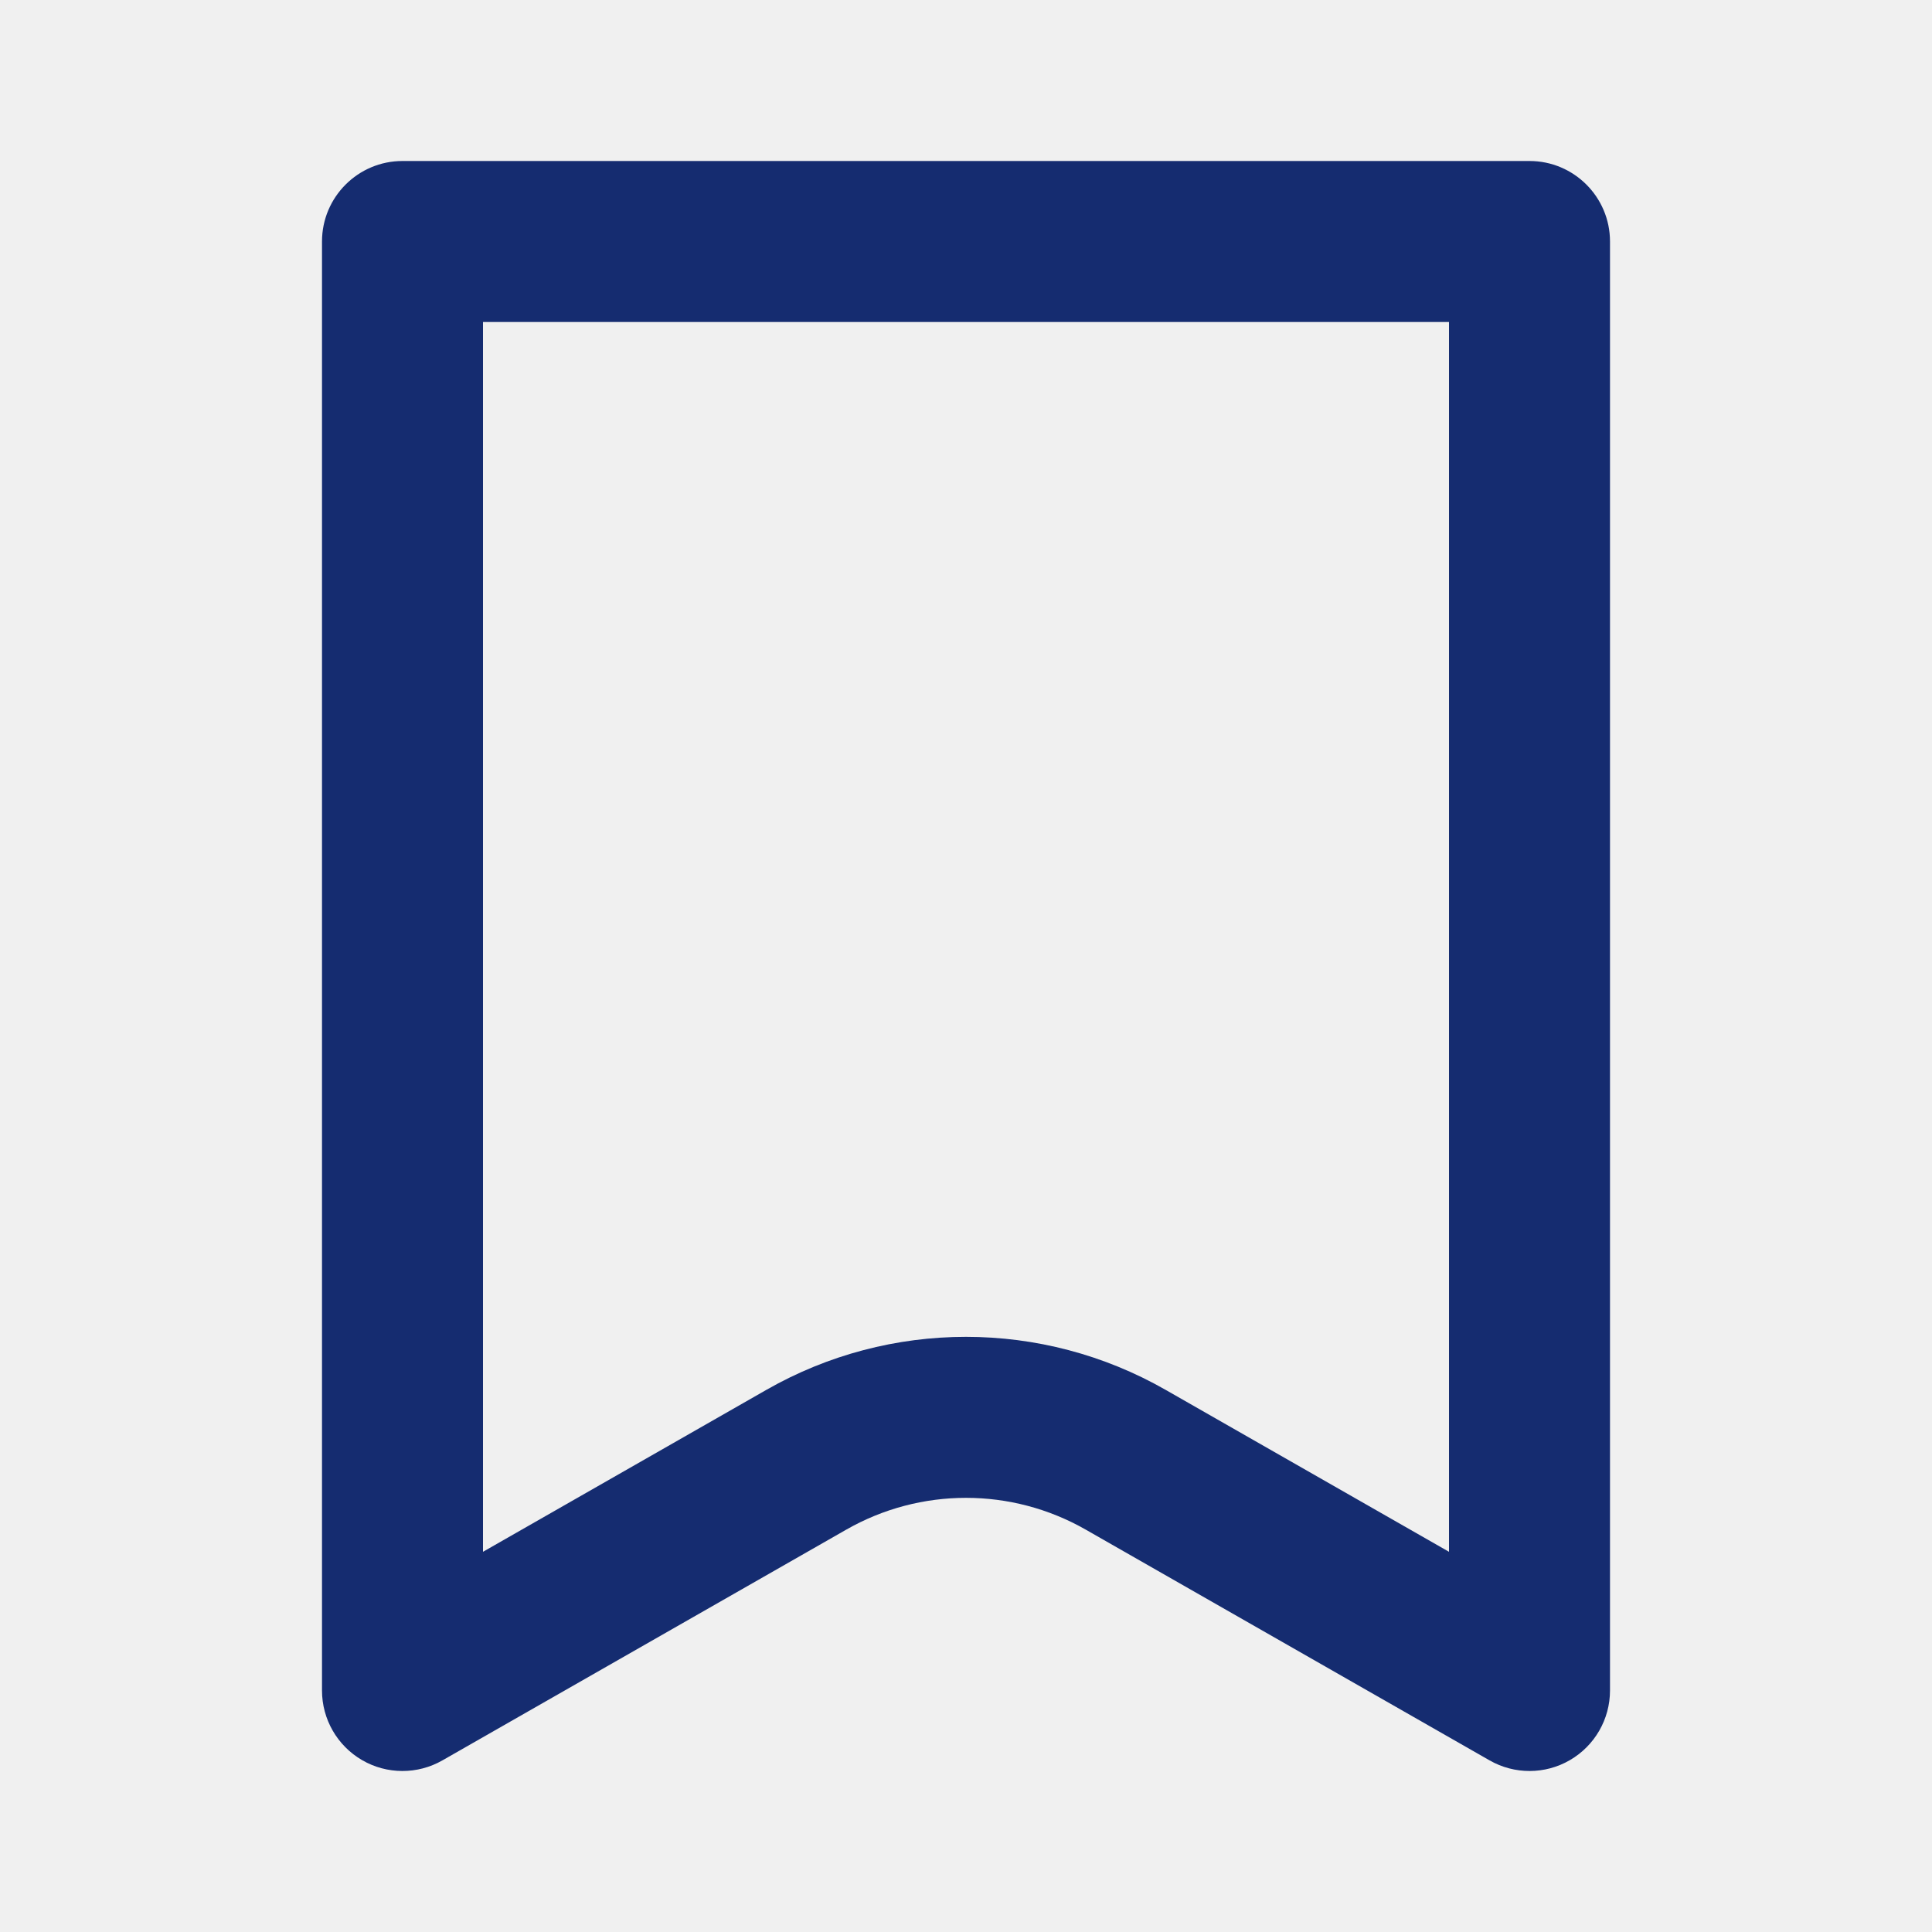
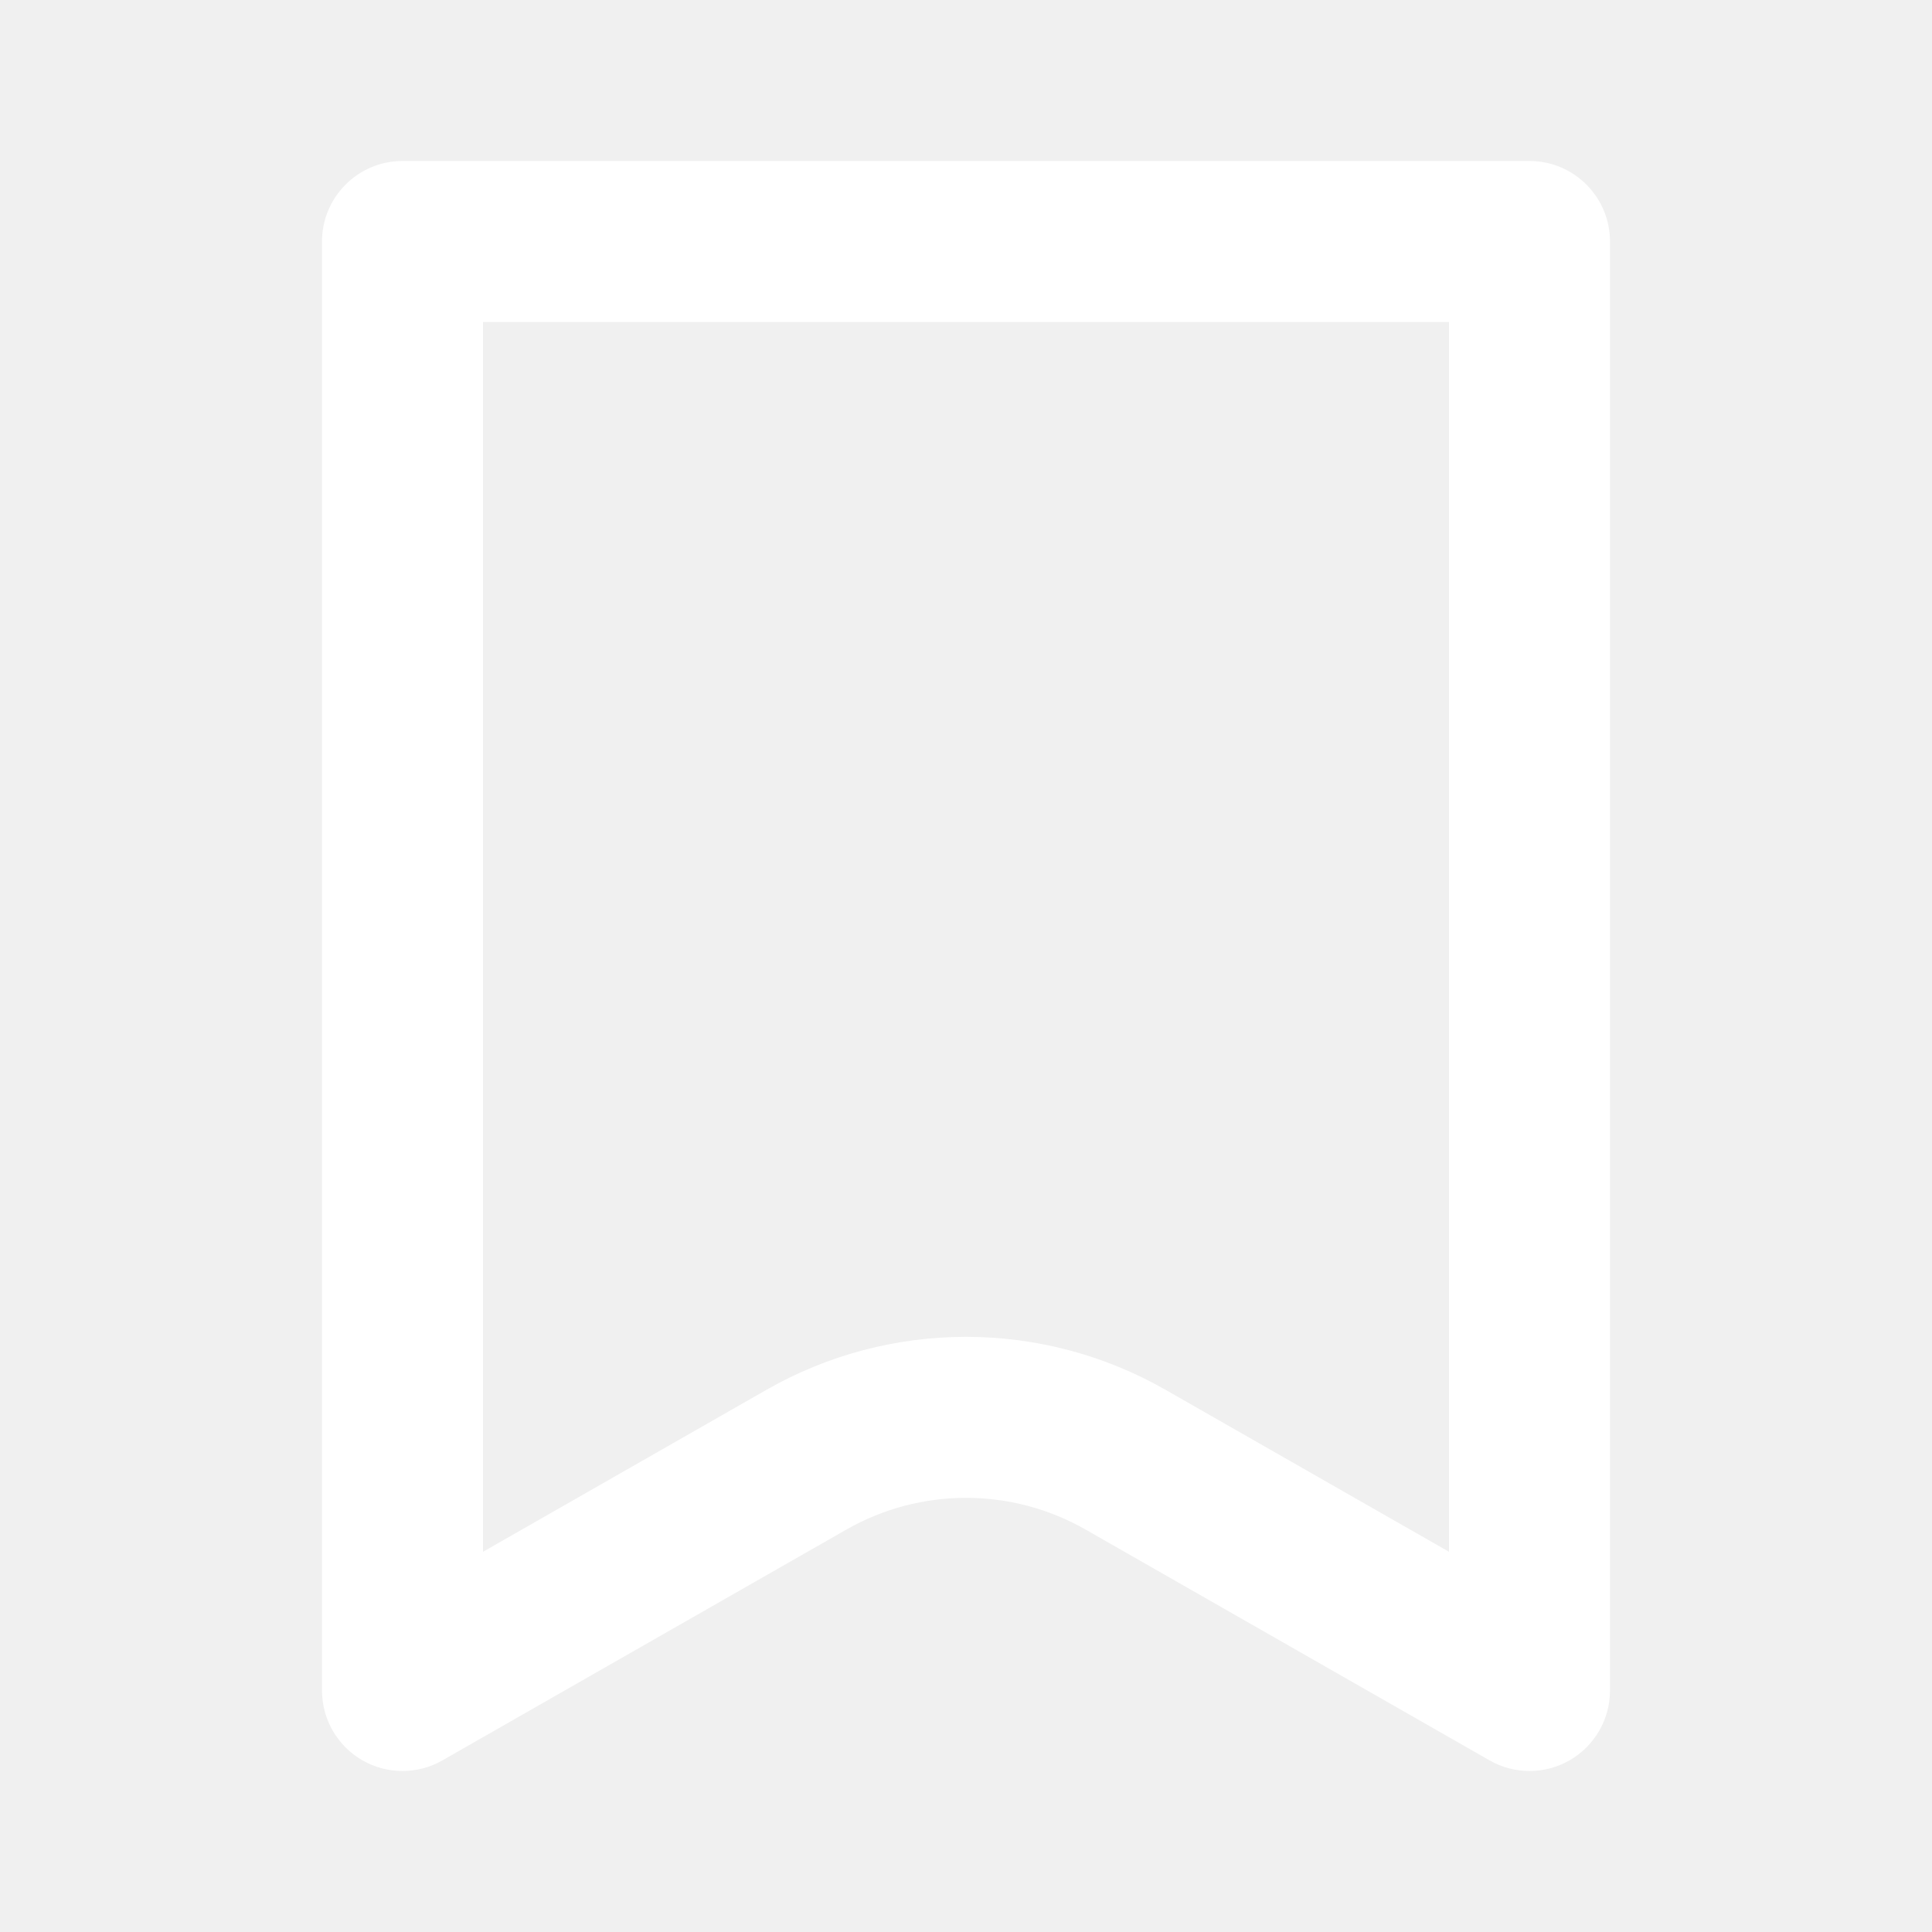
- <svg xmlns="http://www.w3.org/2000/svg" width="800px" height="800px" viewBox="0 0 24 24" fill="none">
-   <path fill-rule="evenodd" clip-rule="evenodd" d="M4 3C4 2.448 4.448 2 5 2H19C19.552 2 20 2.448 20 3V21C20 21.357 19.81 21.686 19.502 21.865C19.194 22.044 18.813 22.045 18.504 21.868L13.488 19.002C12.566 18.475 11.434 18.475 10.512 19.002L5.496 21.868C5.187 22.045 4.806 22.044 4.498 21.865C4.19 21.686 4 21.357 4 21V3ZM6 4V19.277L9.519 17.266C11.056 16.387 12.944 16.387 14.481 17.266L18 19.277V4H6Z" fill="#152C70" />
+ <svg xmlns="http://www.w3.org/2000/svg" width="20px" height="20px" viewBox="0 0 24 24" fill="none">
+   <path fill-rule="evenodd" clip-rule="evenodd" d="M4 3C4 2.448 4.448 2 5 2H19C19.552 2 20 2.448 20 3V21C20 21.357 19.81 21.686 19.502 21.865C19.194 22.044 18.813 22.045 18.504 21.868L13.488 19.002C12.566 18.475 11.434 18.475 10.512 19.002L5.496 21.868C5.187 22.045 4.806 22.044 4.498 21.865C4.19 21.686 4 21.357 4 21V3ZM6 4V19.277L9.519 17.266C11.056 16.387 12.944 16.387 14.481 17.266L18 19.277V4H6Z" fill="white" />
</svg>
